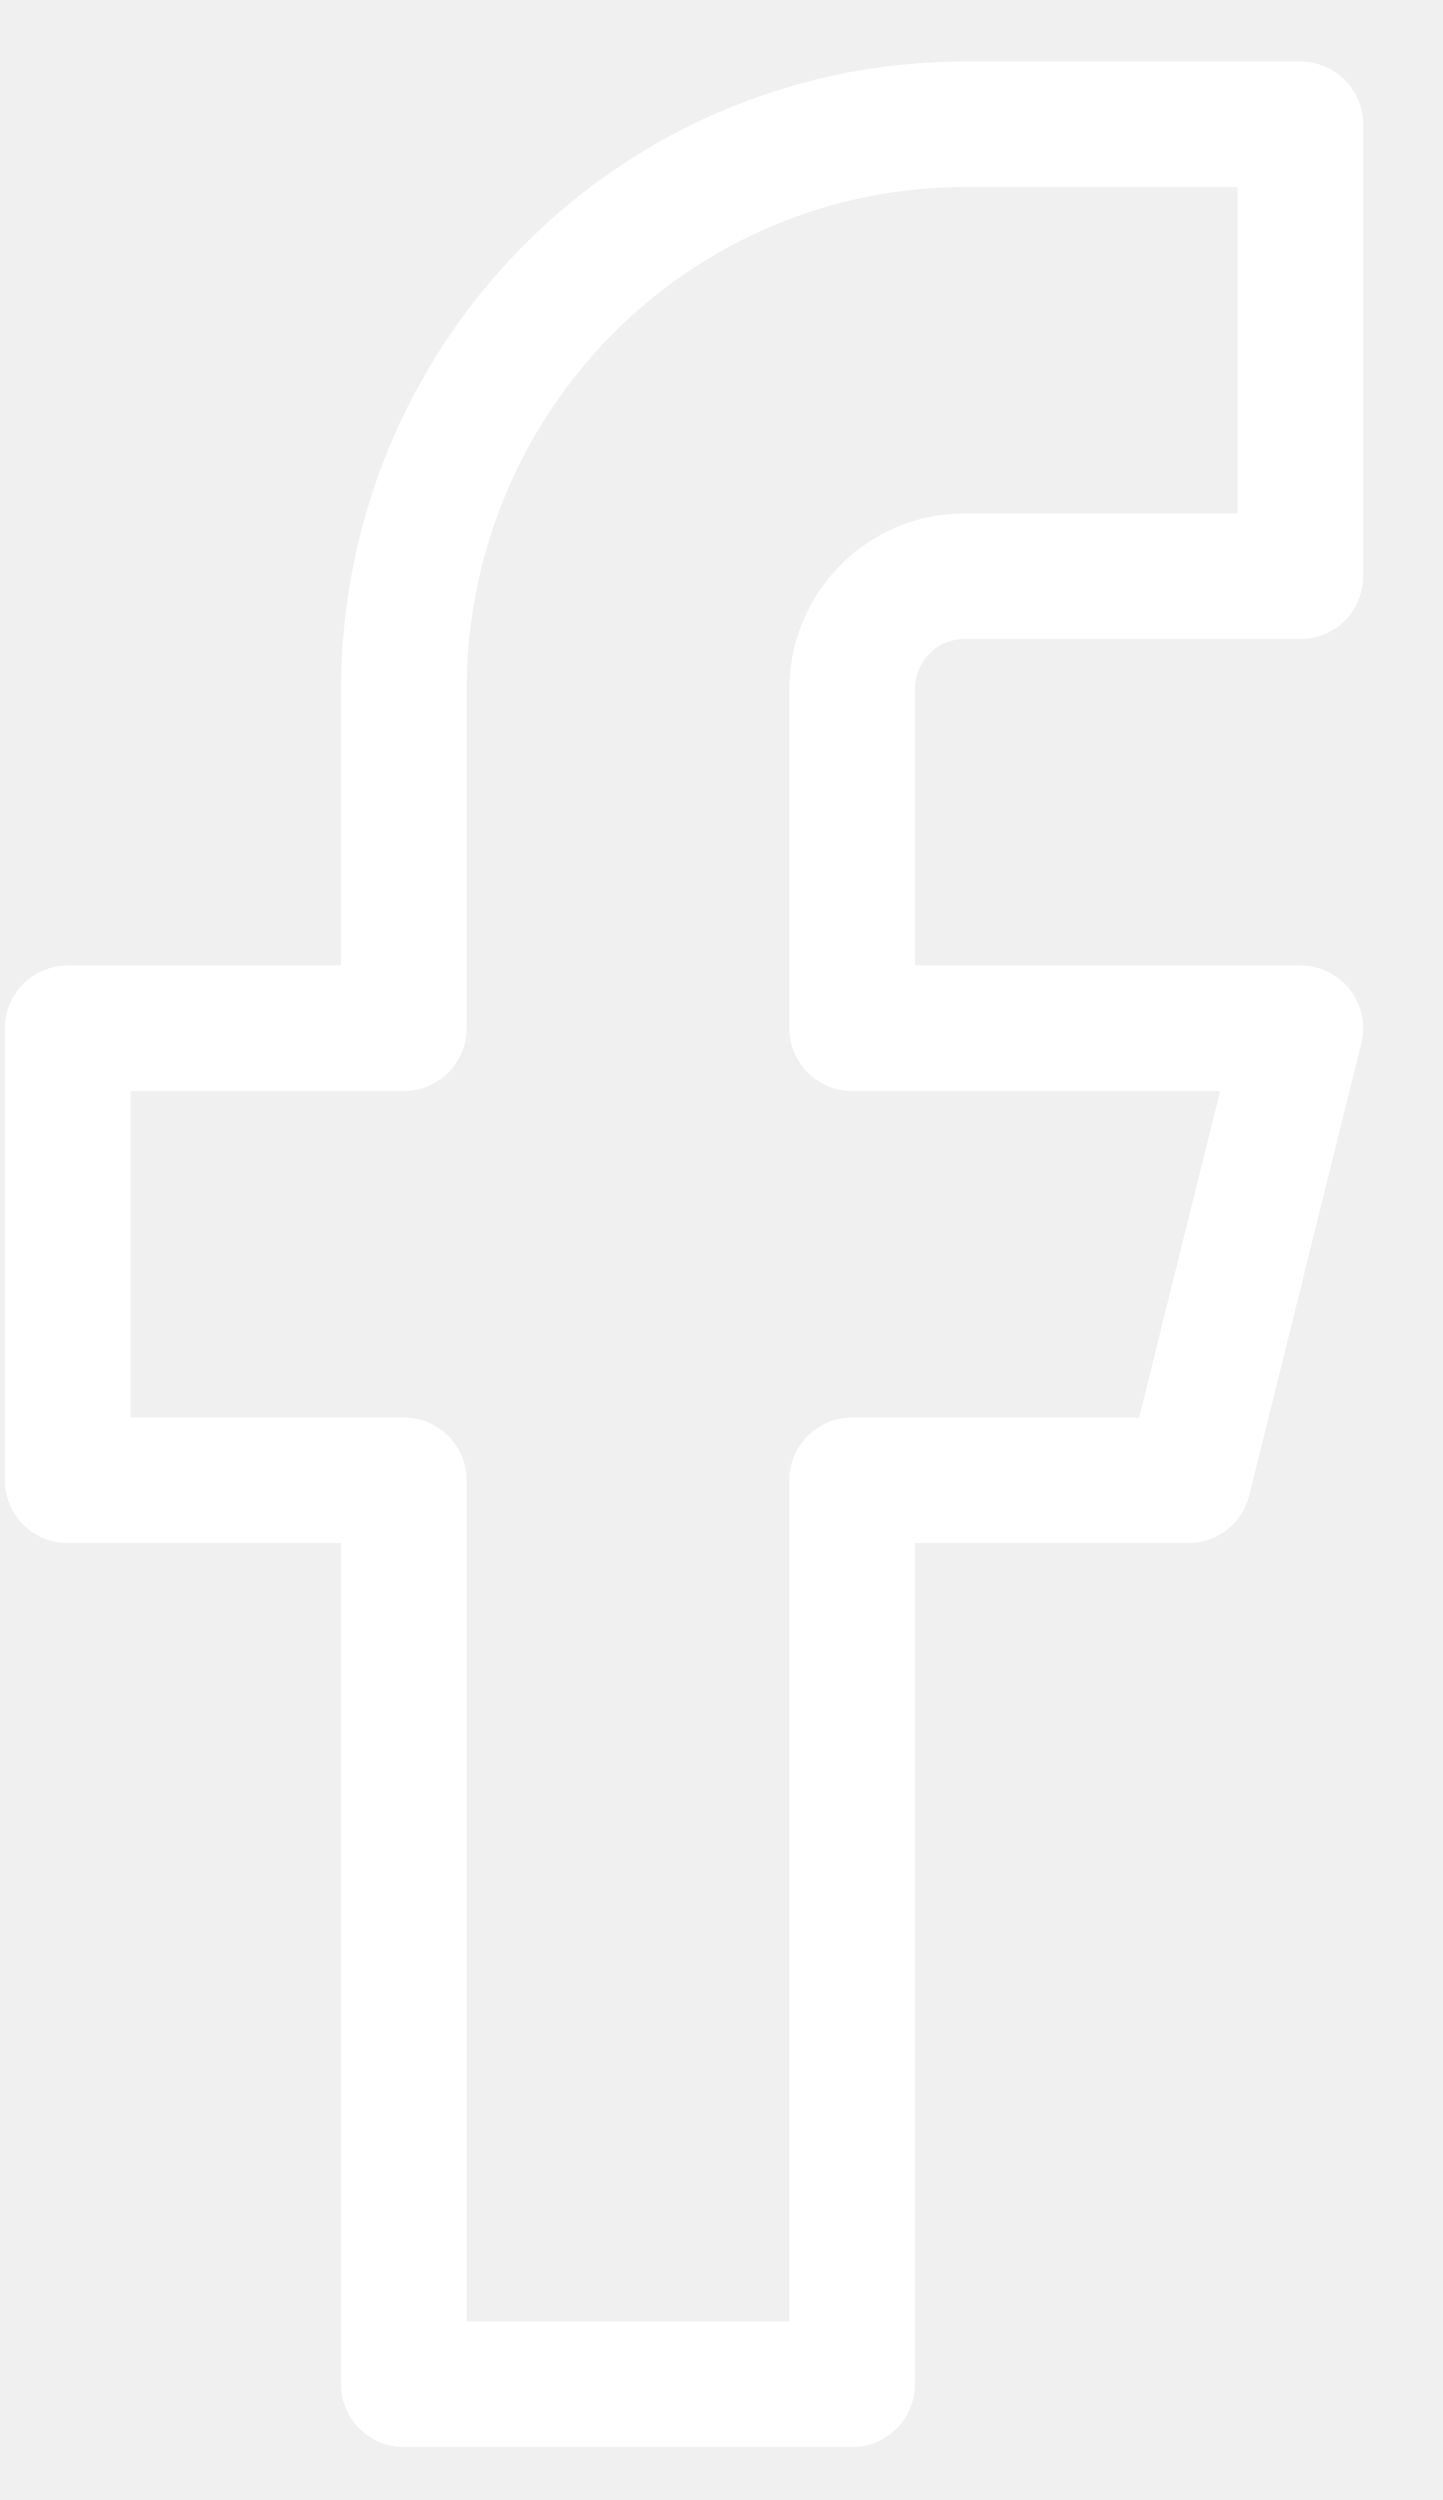
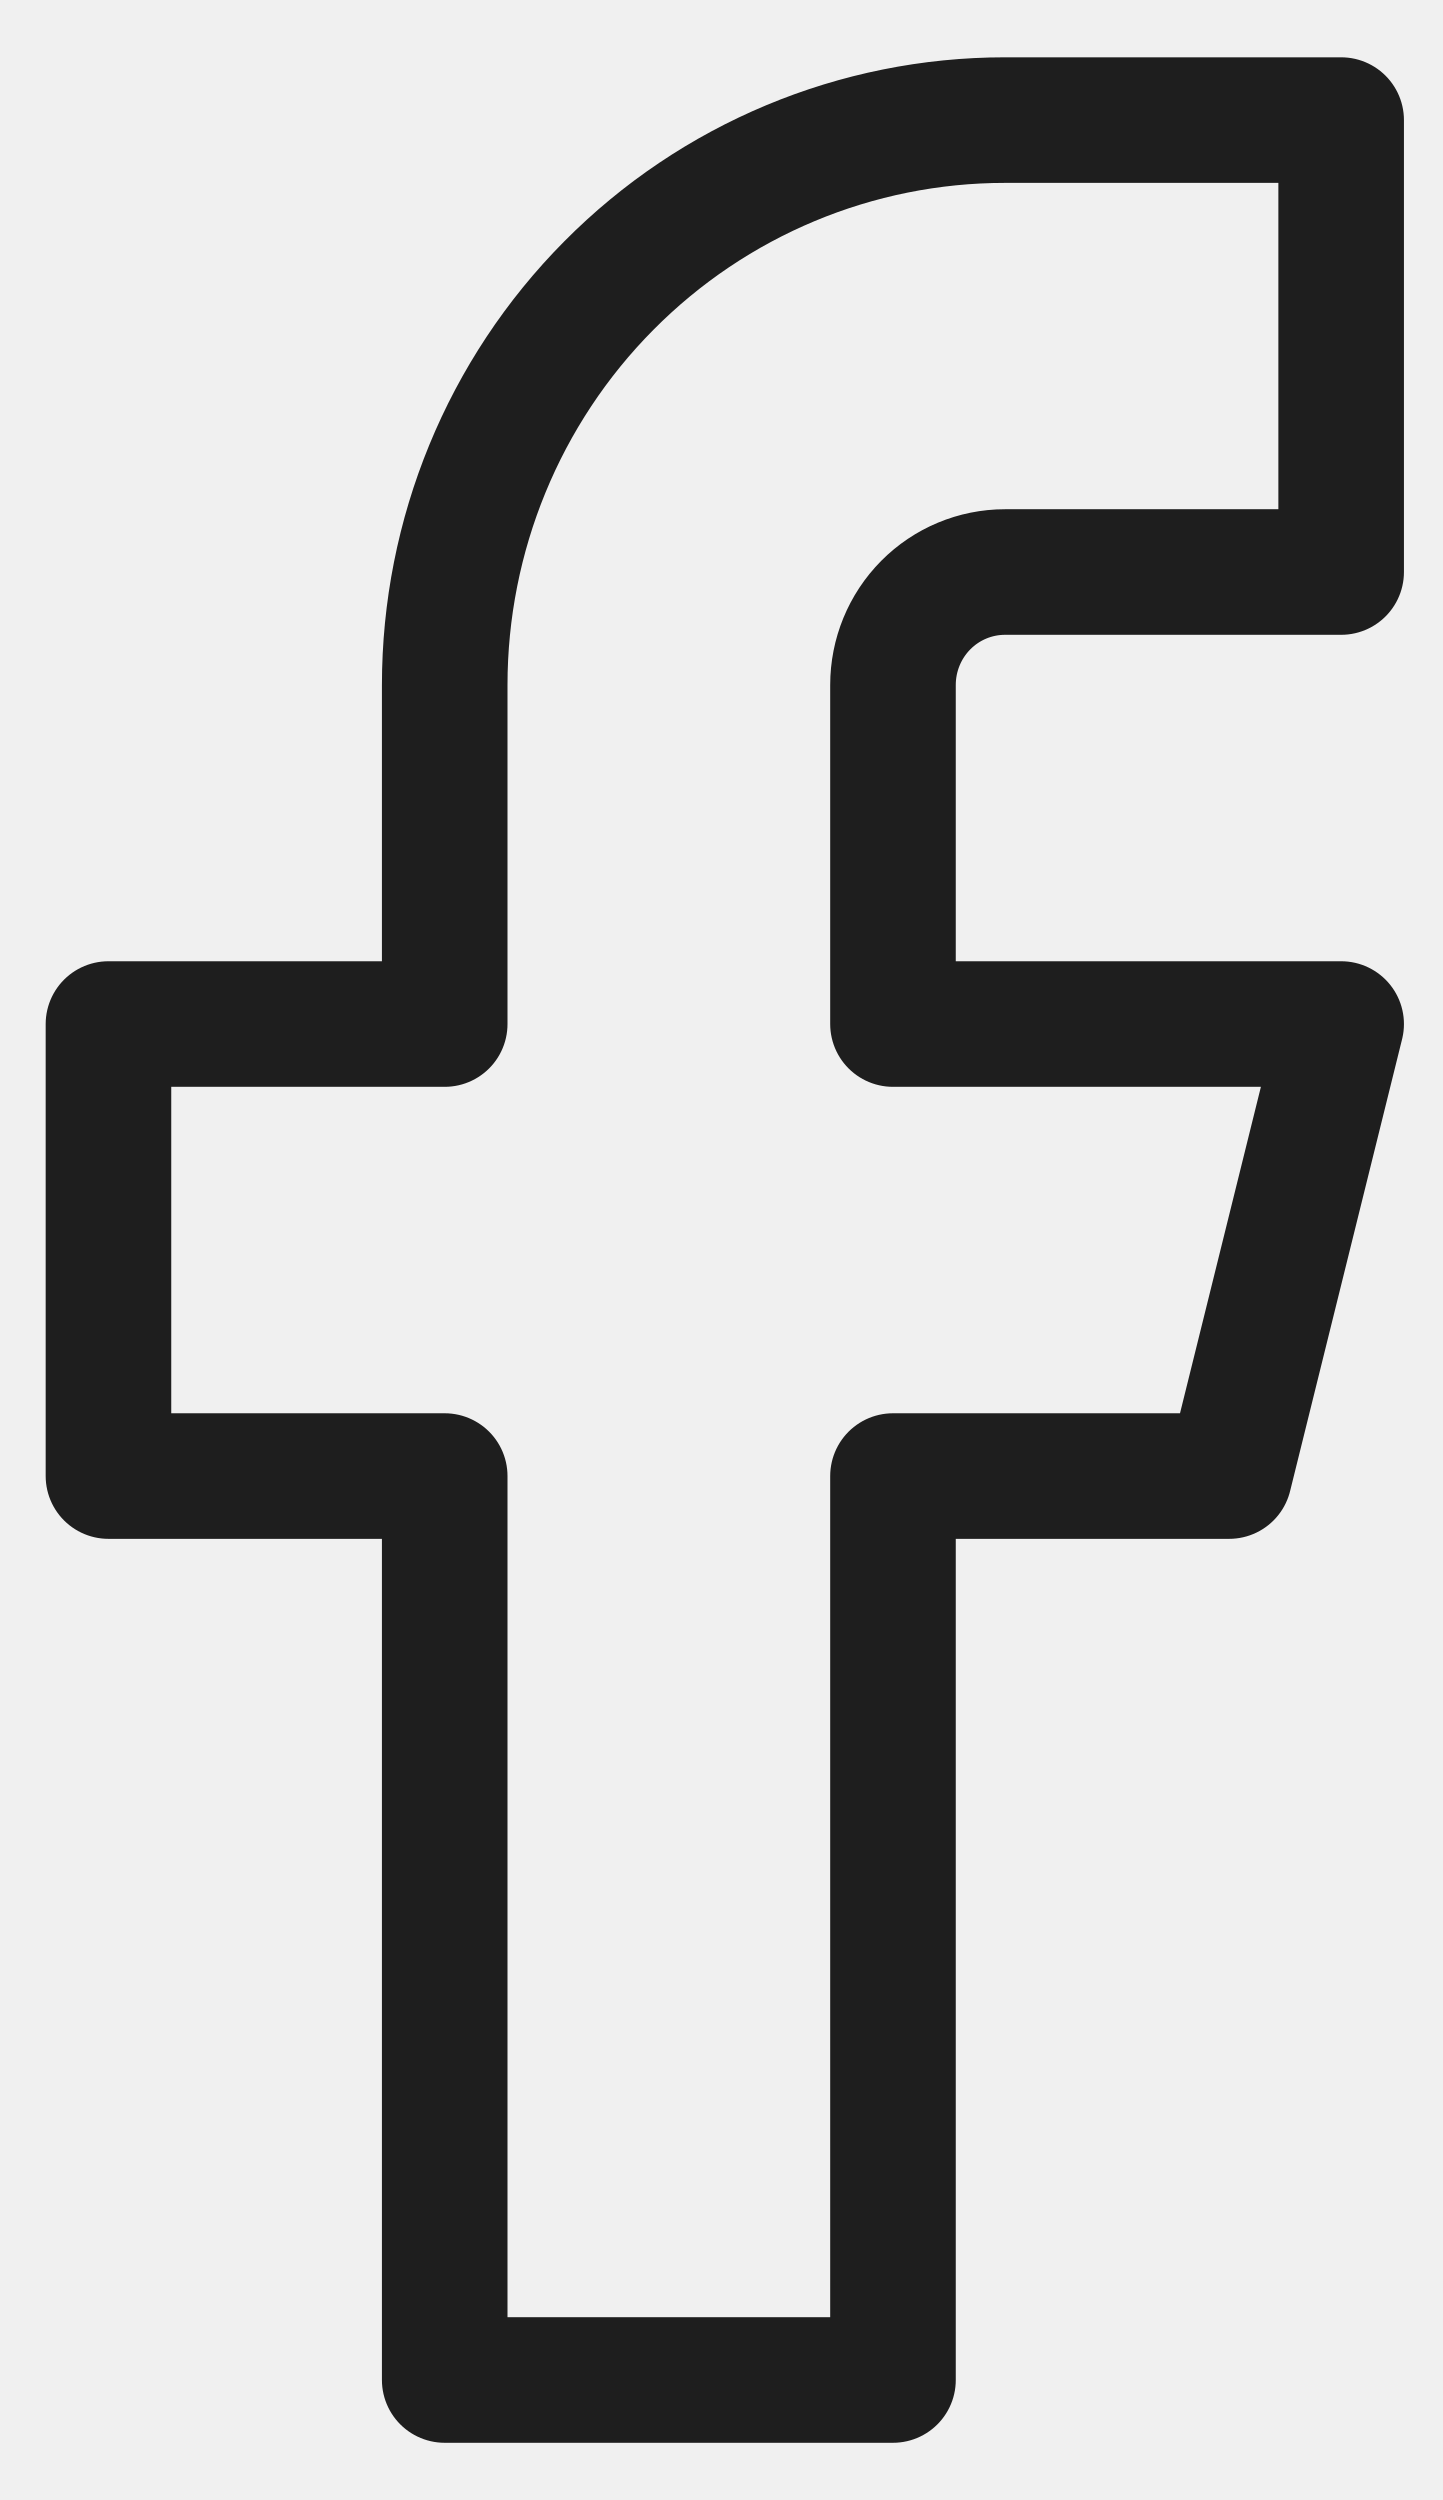
<svg xmlns="http://www.w3.org/2000/svg" width="15" height="26" viewBox="0 0 15 26" fill="none">
-   <path d="M13.524 1.293H10.027C8.482 1.293 7 1.912 5.907 3.014C4.814 4.116 4.2 5.61 4.2 7.169V10.694H0.704V15.395H4.2V24.796H8.862V15.395H12.358L13.524 10.694H8.862V7.169C8.862 6.857 8.985 6.558 9.203 6.338C9.422 6.117 9.718 5.993 10.027 5.993H13.524V1.293Z" stroke="white" stroke-width="1.306" stroke-linecap="round" stroke-linejoin="round" />
+   <path d="M13.948 1.249H10.452C8.907 1.249 7.424 1.868 6.332 2.97C5.239 4.071 4.625 5.566 4.625 7.124V10.65H1.128V15.351H4.625V24.752H9.287V15.351H12.783L13.948 10.65H9.287V7.124C9.287 6.813 9.409 6.514 9.628 6.293C9.846 6.073 10.143 5.949 10.452 5.949H13.948V1.249Z" stroke="#1E1E1E" stroke-width="1.306" stroke-linecap="round" stroke-linejoin="round" />
</svg>
